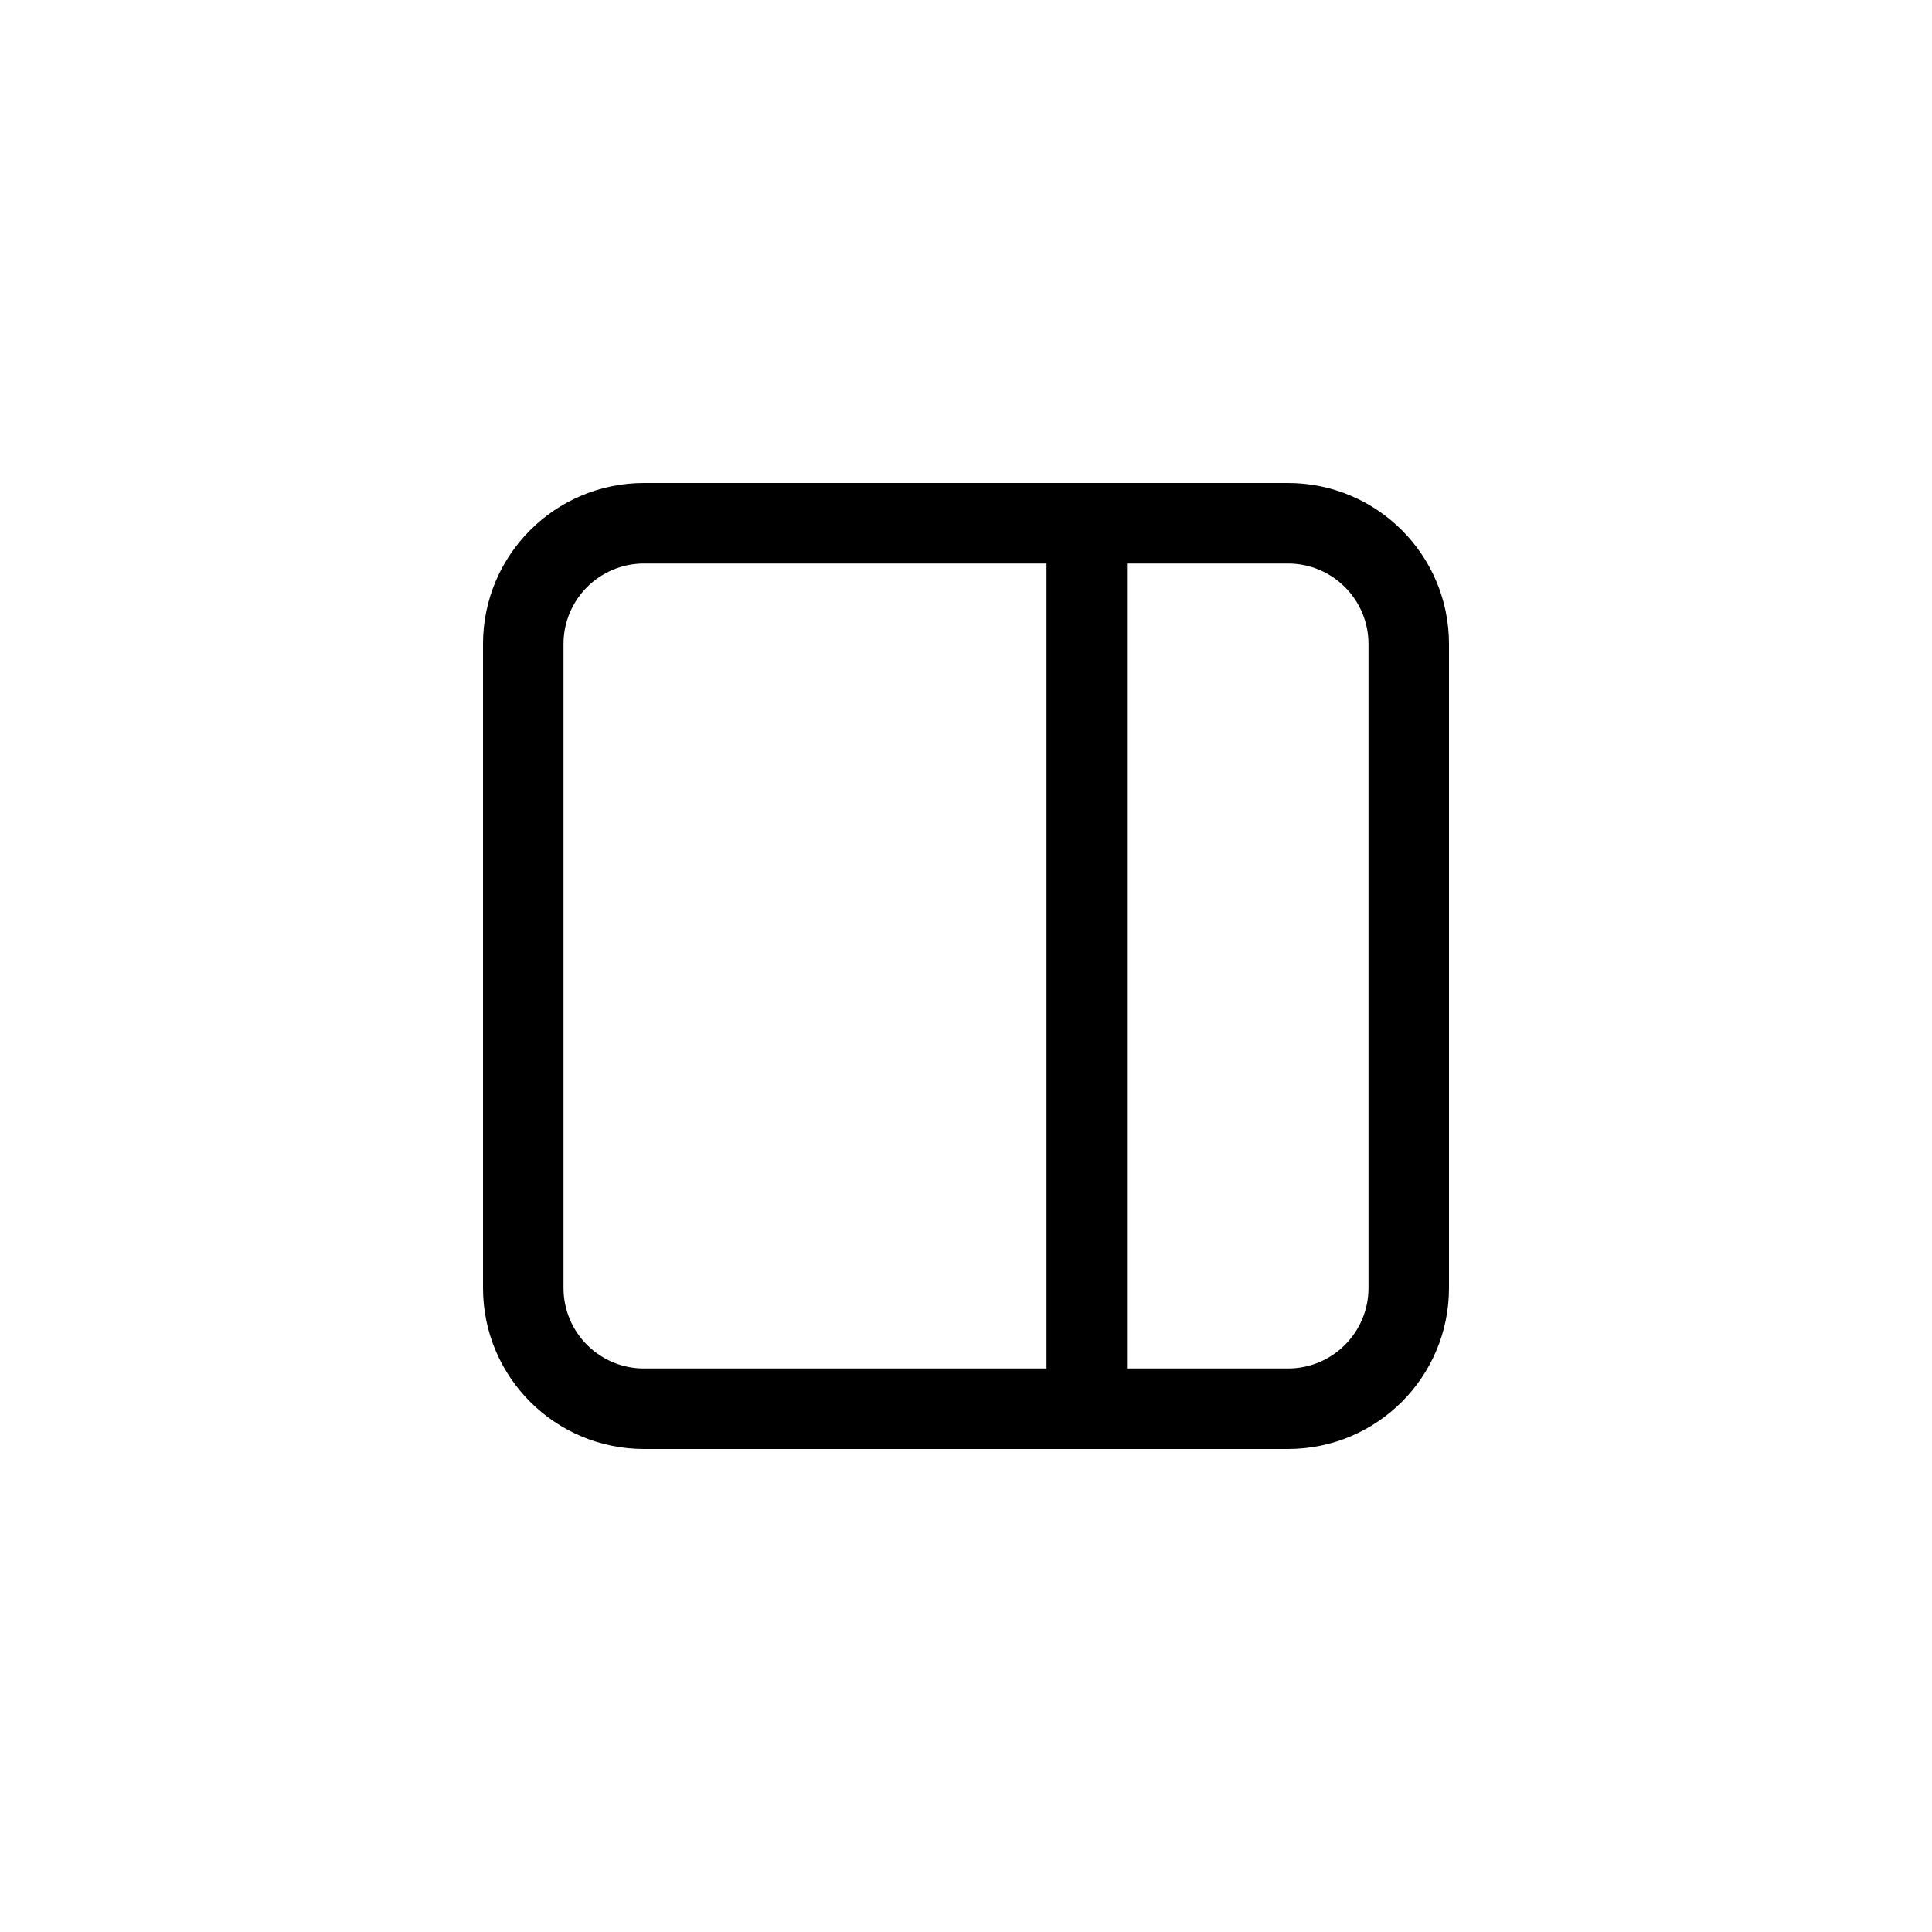
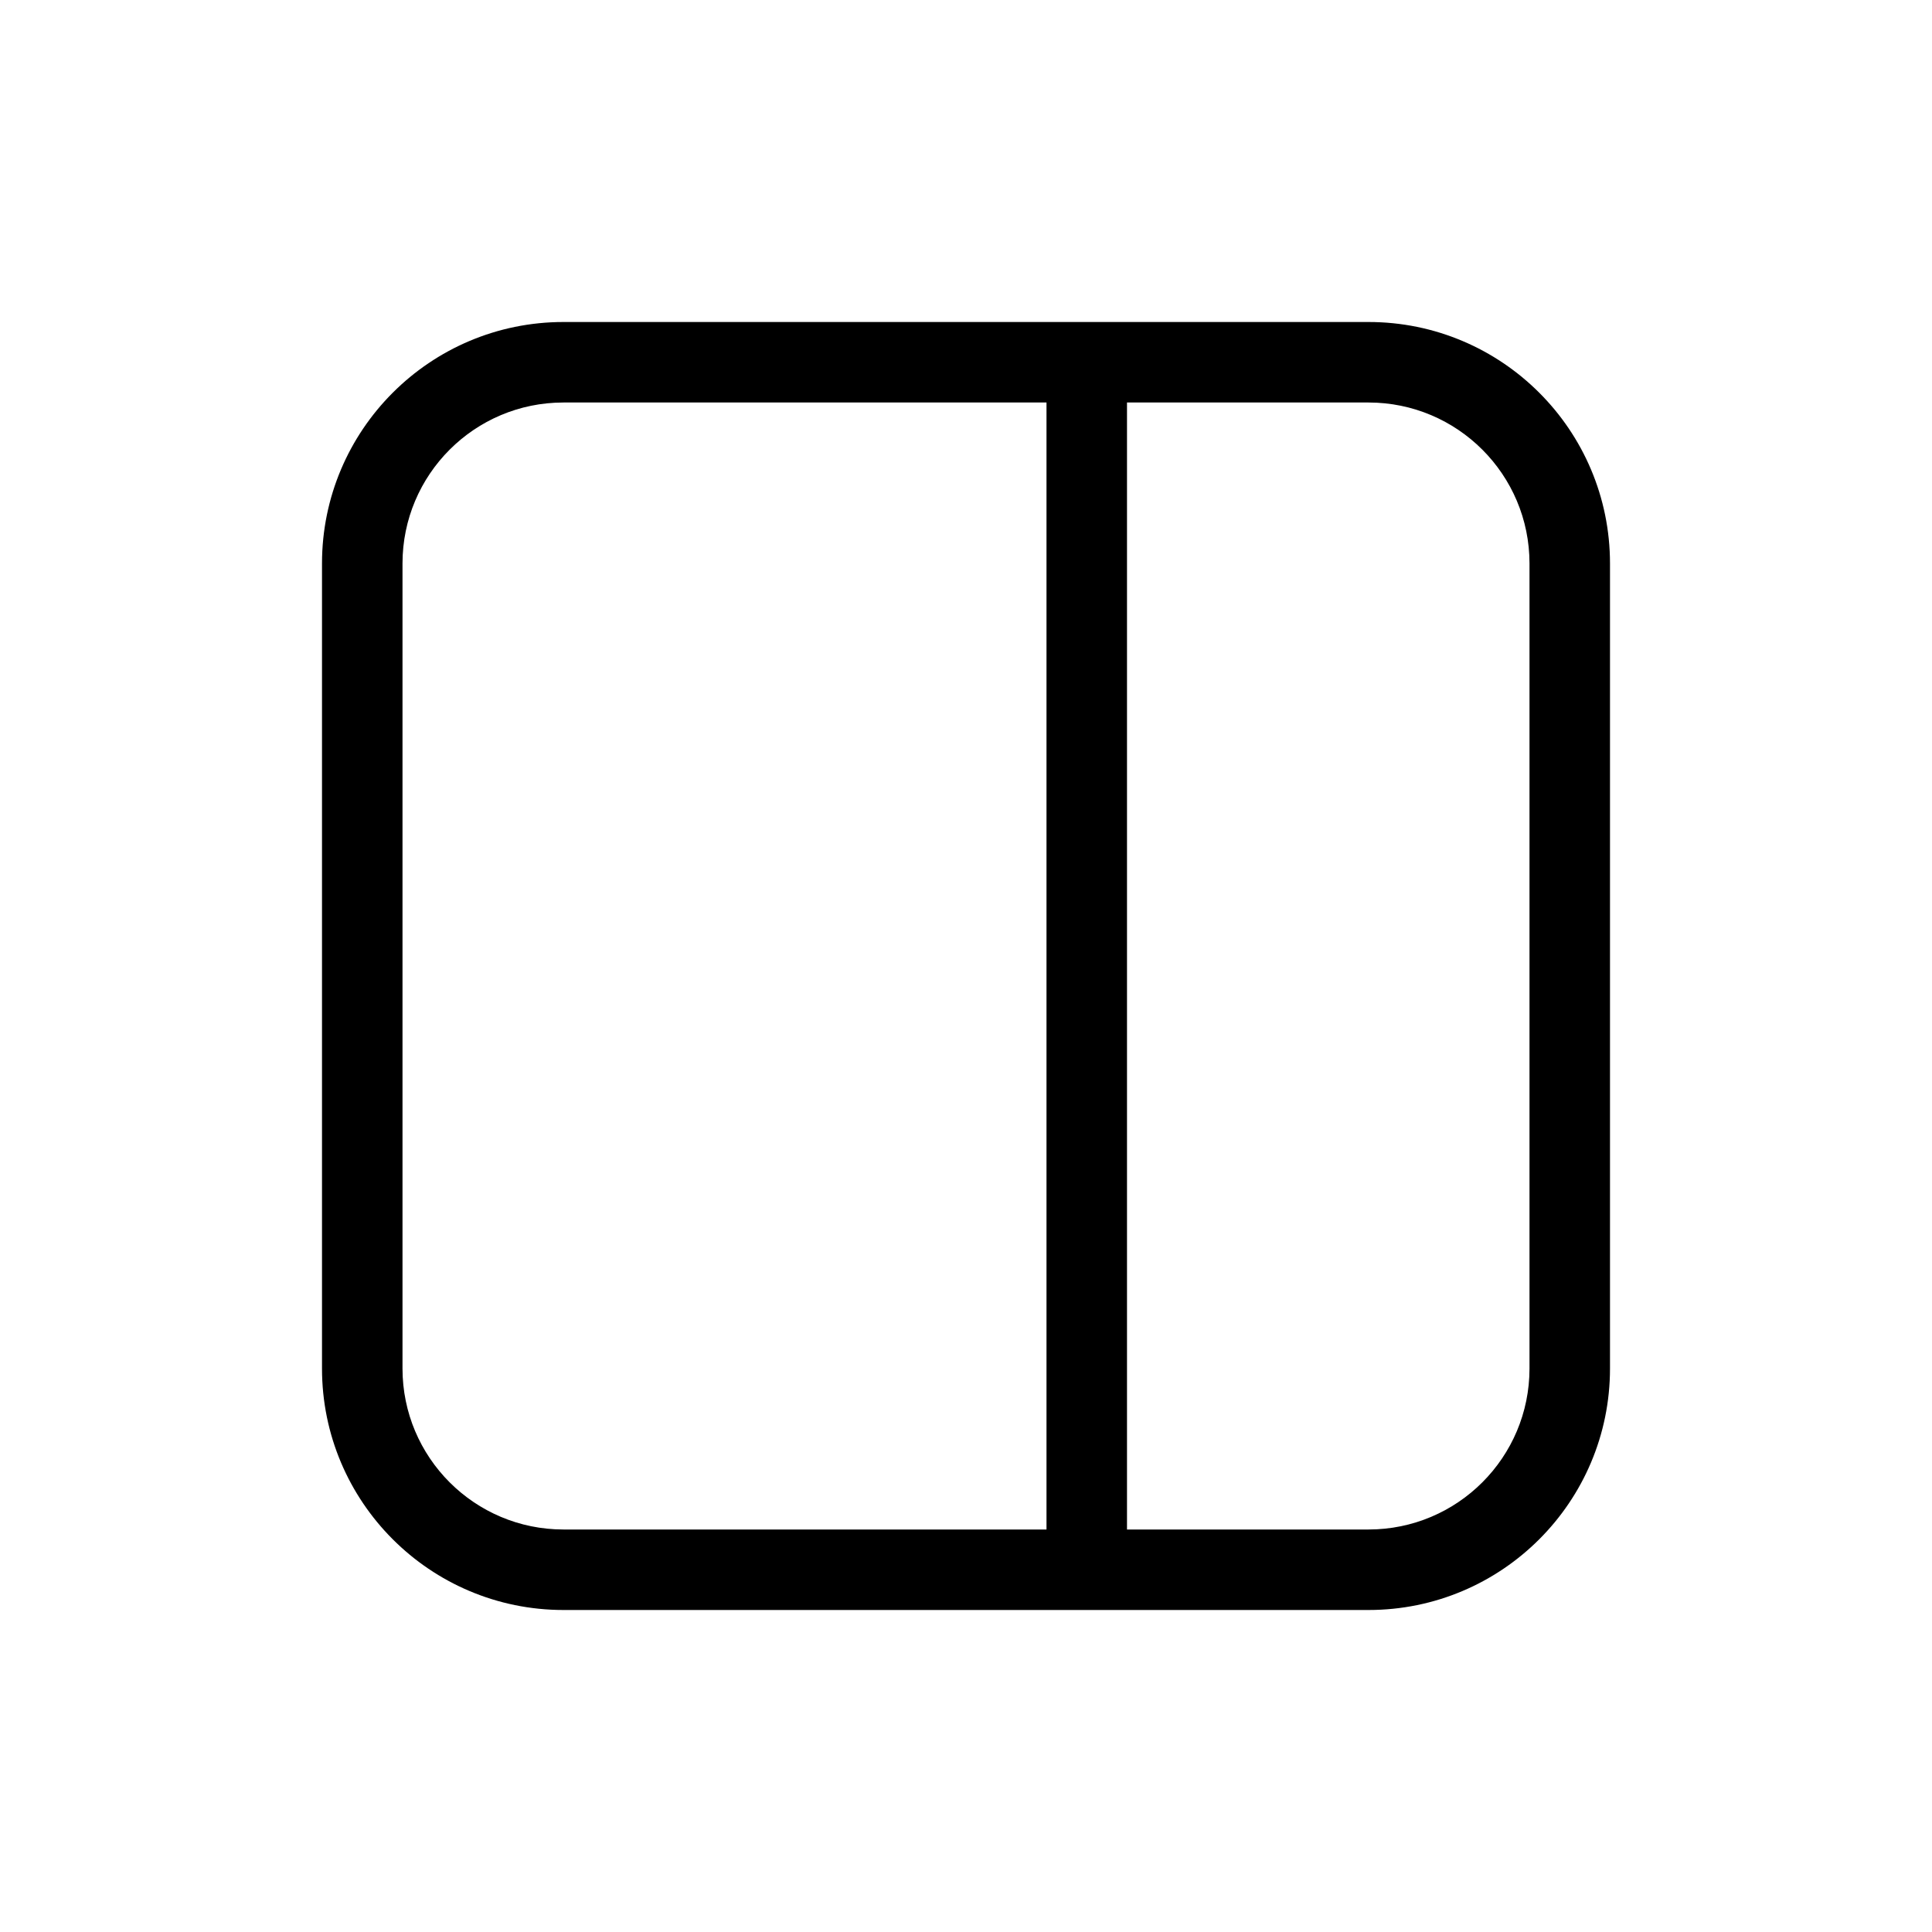
<svg xmlns="http://www.w3.org/2000/svg" width="24" height="24" fill="currentColor" viewBox="0 0 24 24">
-   <path fill-rule="evenodd" d="M14 7h2a1 1 0 0 1 1 1v8a1 1 0 0 1-1 1h-2V7Zm-1 0H8a1 1 0 0 0-1 1v8a1 1 0 0 0 1 1h5V7ZM6 8a2 2 0 0 1 2-2h8a2 2 0 0 1 2 2v8a2 2 0 0 1-2 2H8a2 2 0 0 1-2-2V8Z" clip-rule="evenodd" />
+   <path fill-rule="evenodd" d="M14 5h3a2 2 0 0 1 2 2v10a2 2 0 0 1-2 2h-3V5Zm-1 0H7a2 2 0 0 0-2 2v10a2 2 0 0 0 2 2h6V5ZM4 7a3 3 0 0 1 3-3h10a3 3 0 0 1 3 3v10a3 3 0 0 1-3 3H7a3 3 0 0 1-3-3V7Z" clip-rule="evenodd" />
</svg>
